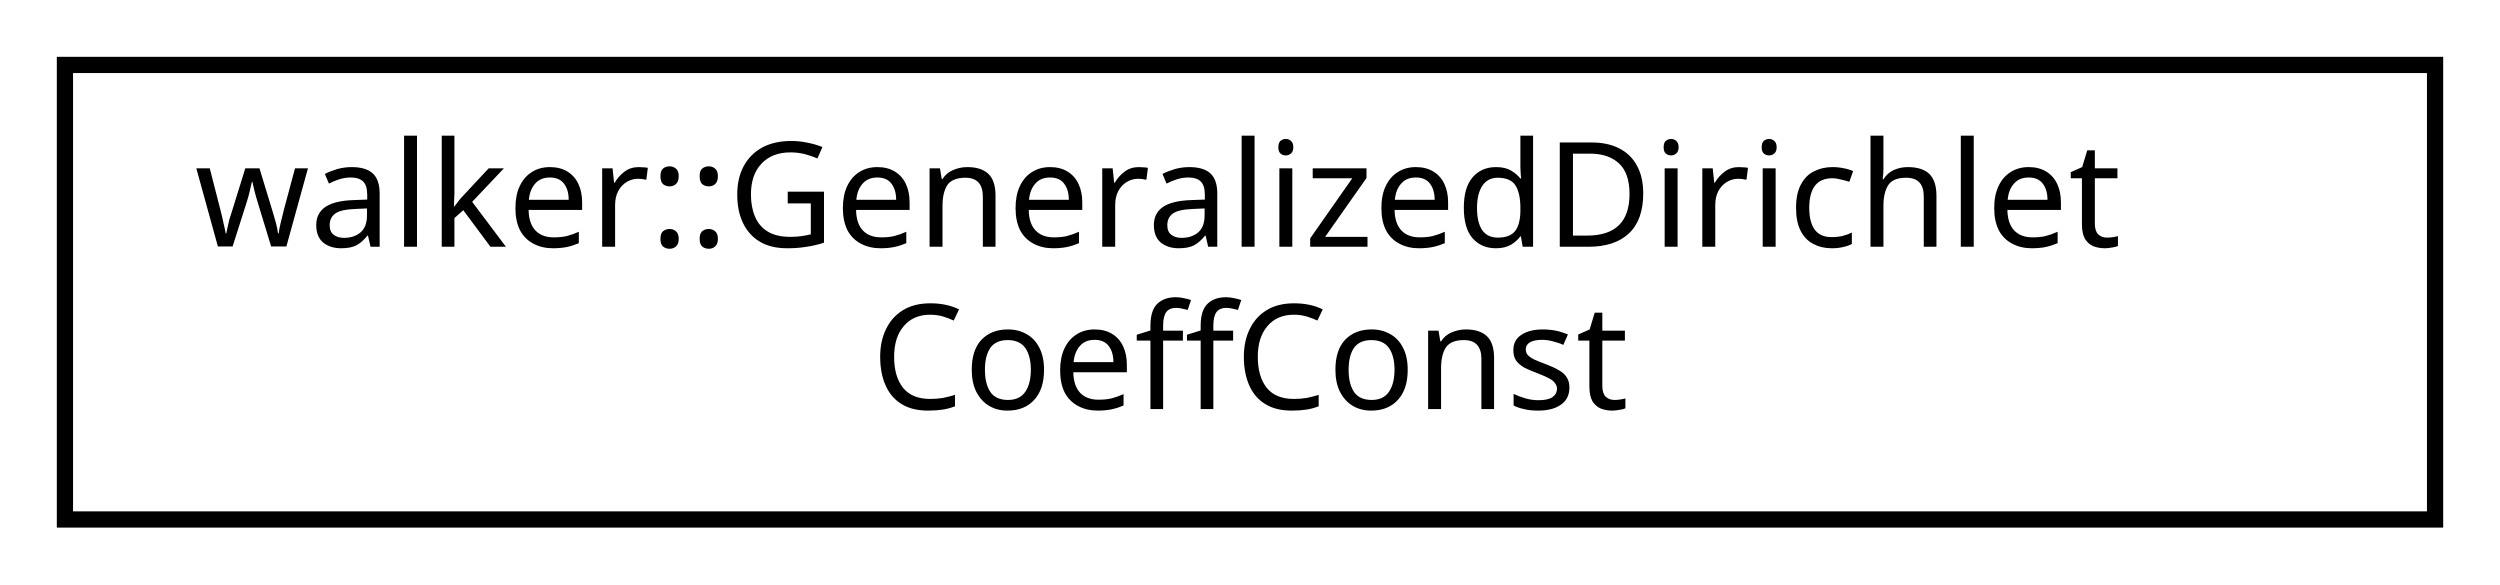
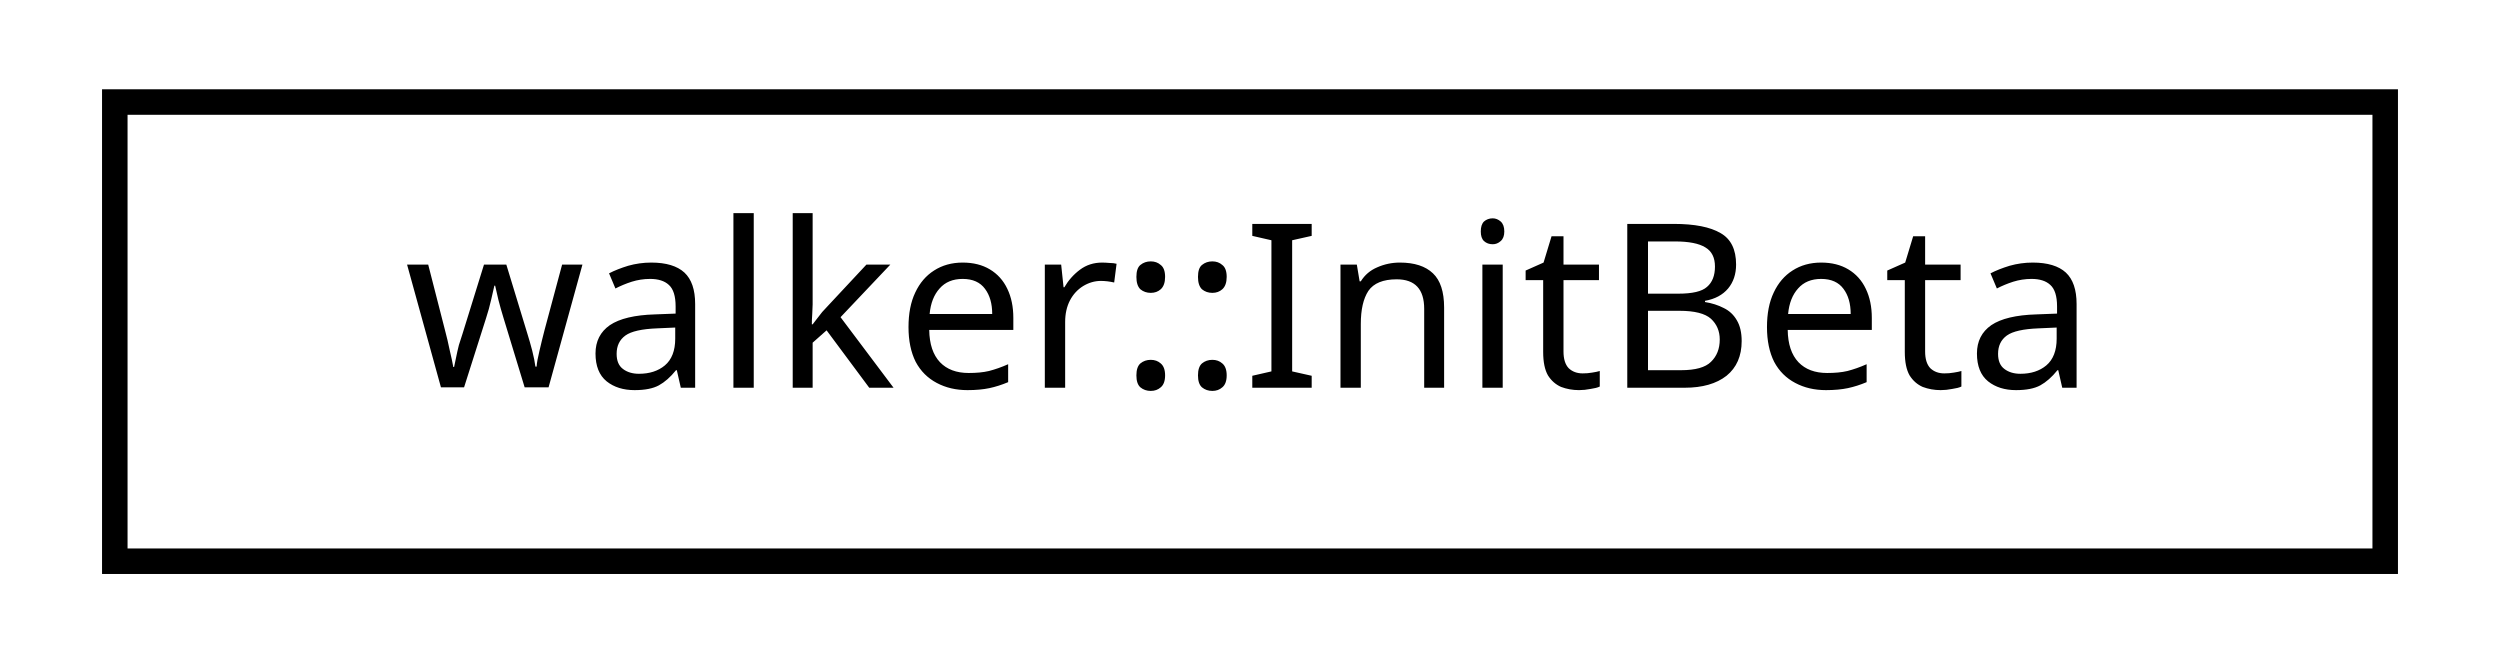
- <svg xmlns="http://www.w3.org/2000/svg" xmlns:xlink="http://www.w3.org/1999/xlink" width="154pt" height="36pt" viewBox="0.00 0.00 154.00 36.00">
-   <g id="graph0" class="graph" transform="scale(1 1) rotate(0) translate(4 32)">
+ <svg xmlns="http://www.w3.org/2000/svg" xmlns:xlink="http://www.w3.org/1999/xlink" width="98pt" height="26pt" viewBox="0.00 0.00 98.00 26.00">
+   <g id="graph0" class="graph" transform="scale(1 1) rotate(0) translate(4 22)">
    <g id="node1" class="node">
      <g id="a_node1">
-         <a xlink:href="classwalker_1_1_generalized_dirichlet_coeff_const.html" target="_top" xlink:title="Generalized Dirichlet constant coefficients policity: constants in time. ">
-           <polygon fill="none" stroke="black" points="0,-0 0,-28 146,-28 146,-0 0,-0" />
-           <text text-anchor="start" x="8" y="-16.8" font-family="sans-serif" font-size="9.00">walker::GeneralizedDirichlet</text>
-           <text text-anchor="middle" x="73" y="-6.8" font-family="sans-serif" font-size="9.00">CoeffConst</text>
+         <a xlink:href="structwalker_1_1_init_beta.html" target="_top" xlink:title="Beta initialization policy: generate samples from a joint beta PDF. ">
+           <polygon fill="none" stroke="black" points="0.5,-0 0.5,-18 89.5,-18 89.5,-0 0.5,-0" />
+           <text text-anchor="middle" x="45" y="-6.8" font-family="sans-serif" font-size="9.00">walker::InitBeta</text>
        </a>
      </g>
    </g>
  </g>
</svg>
